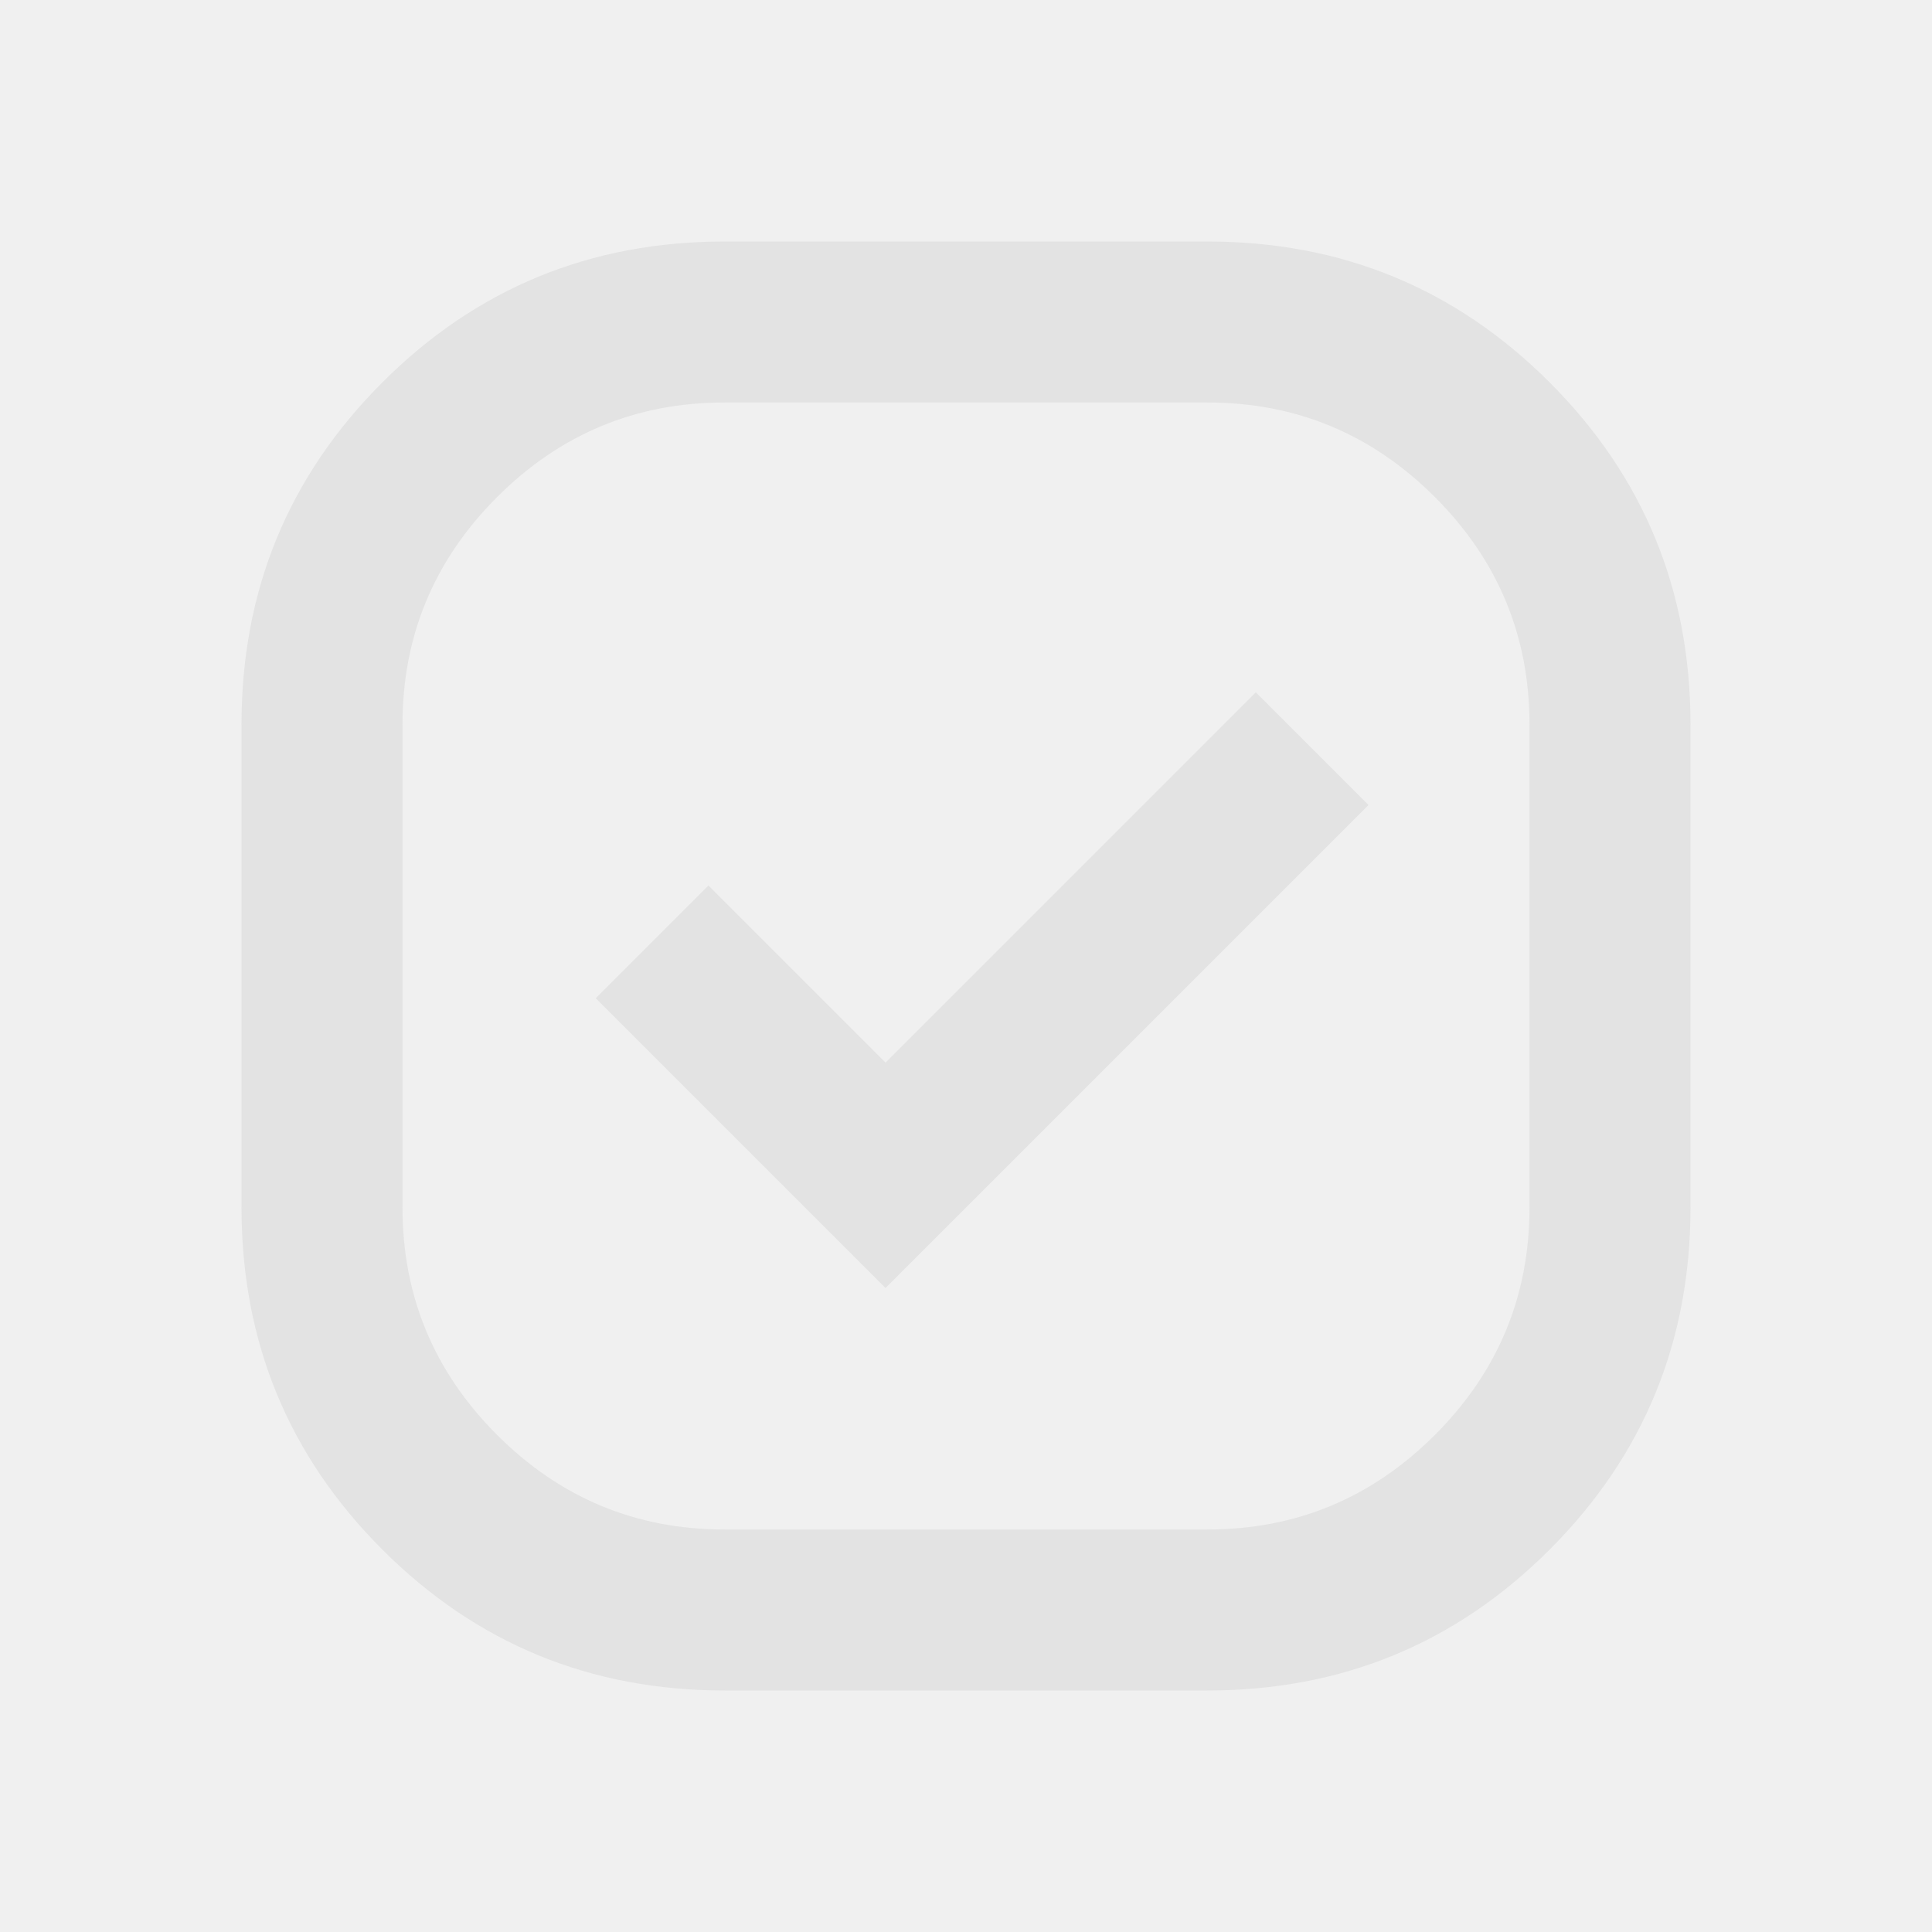
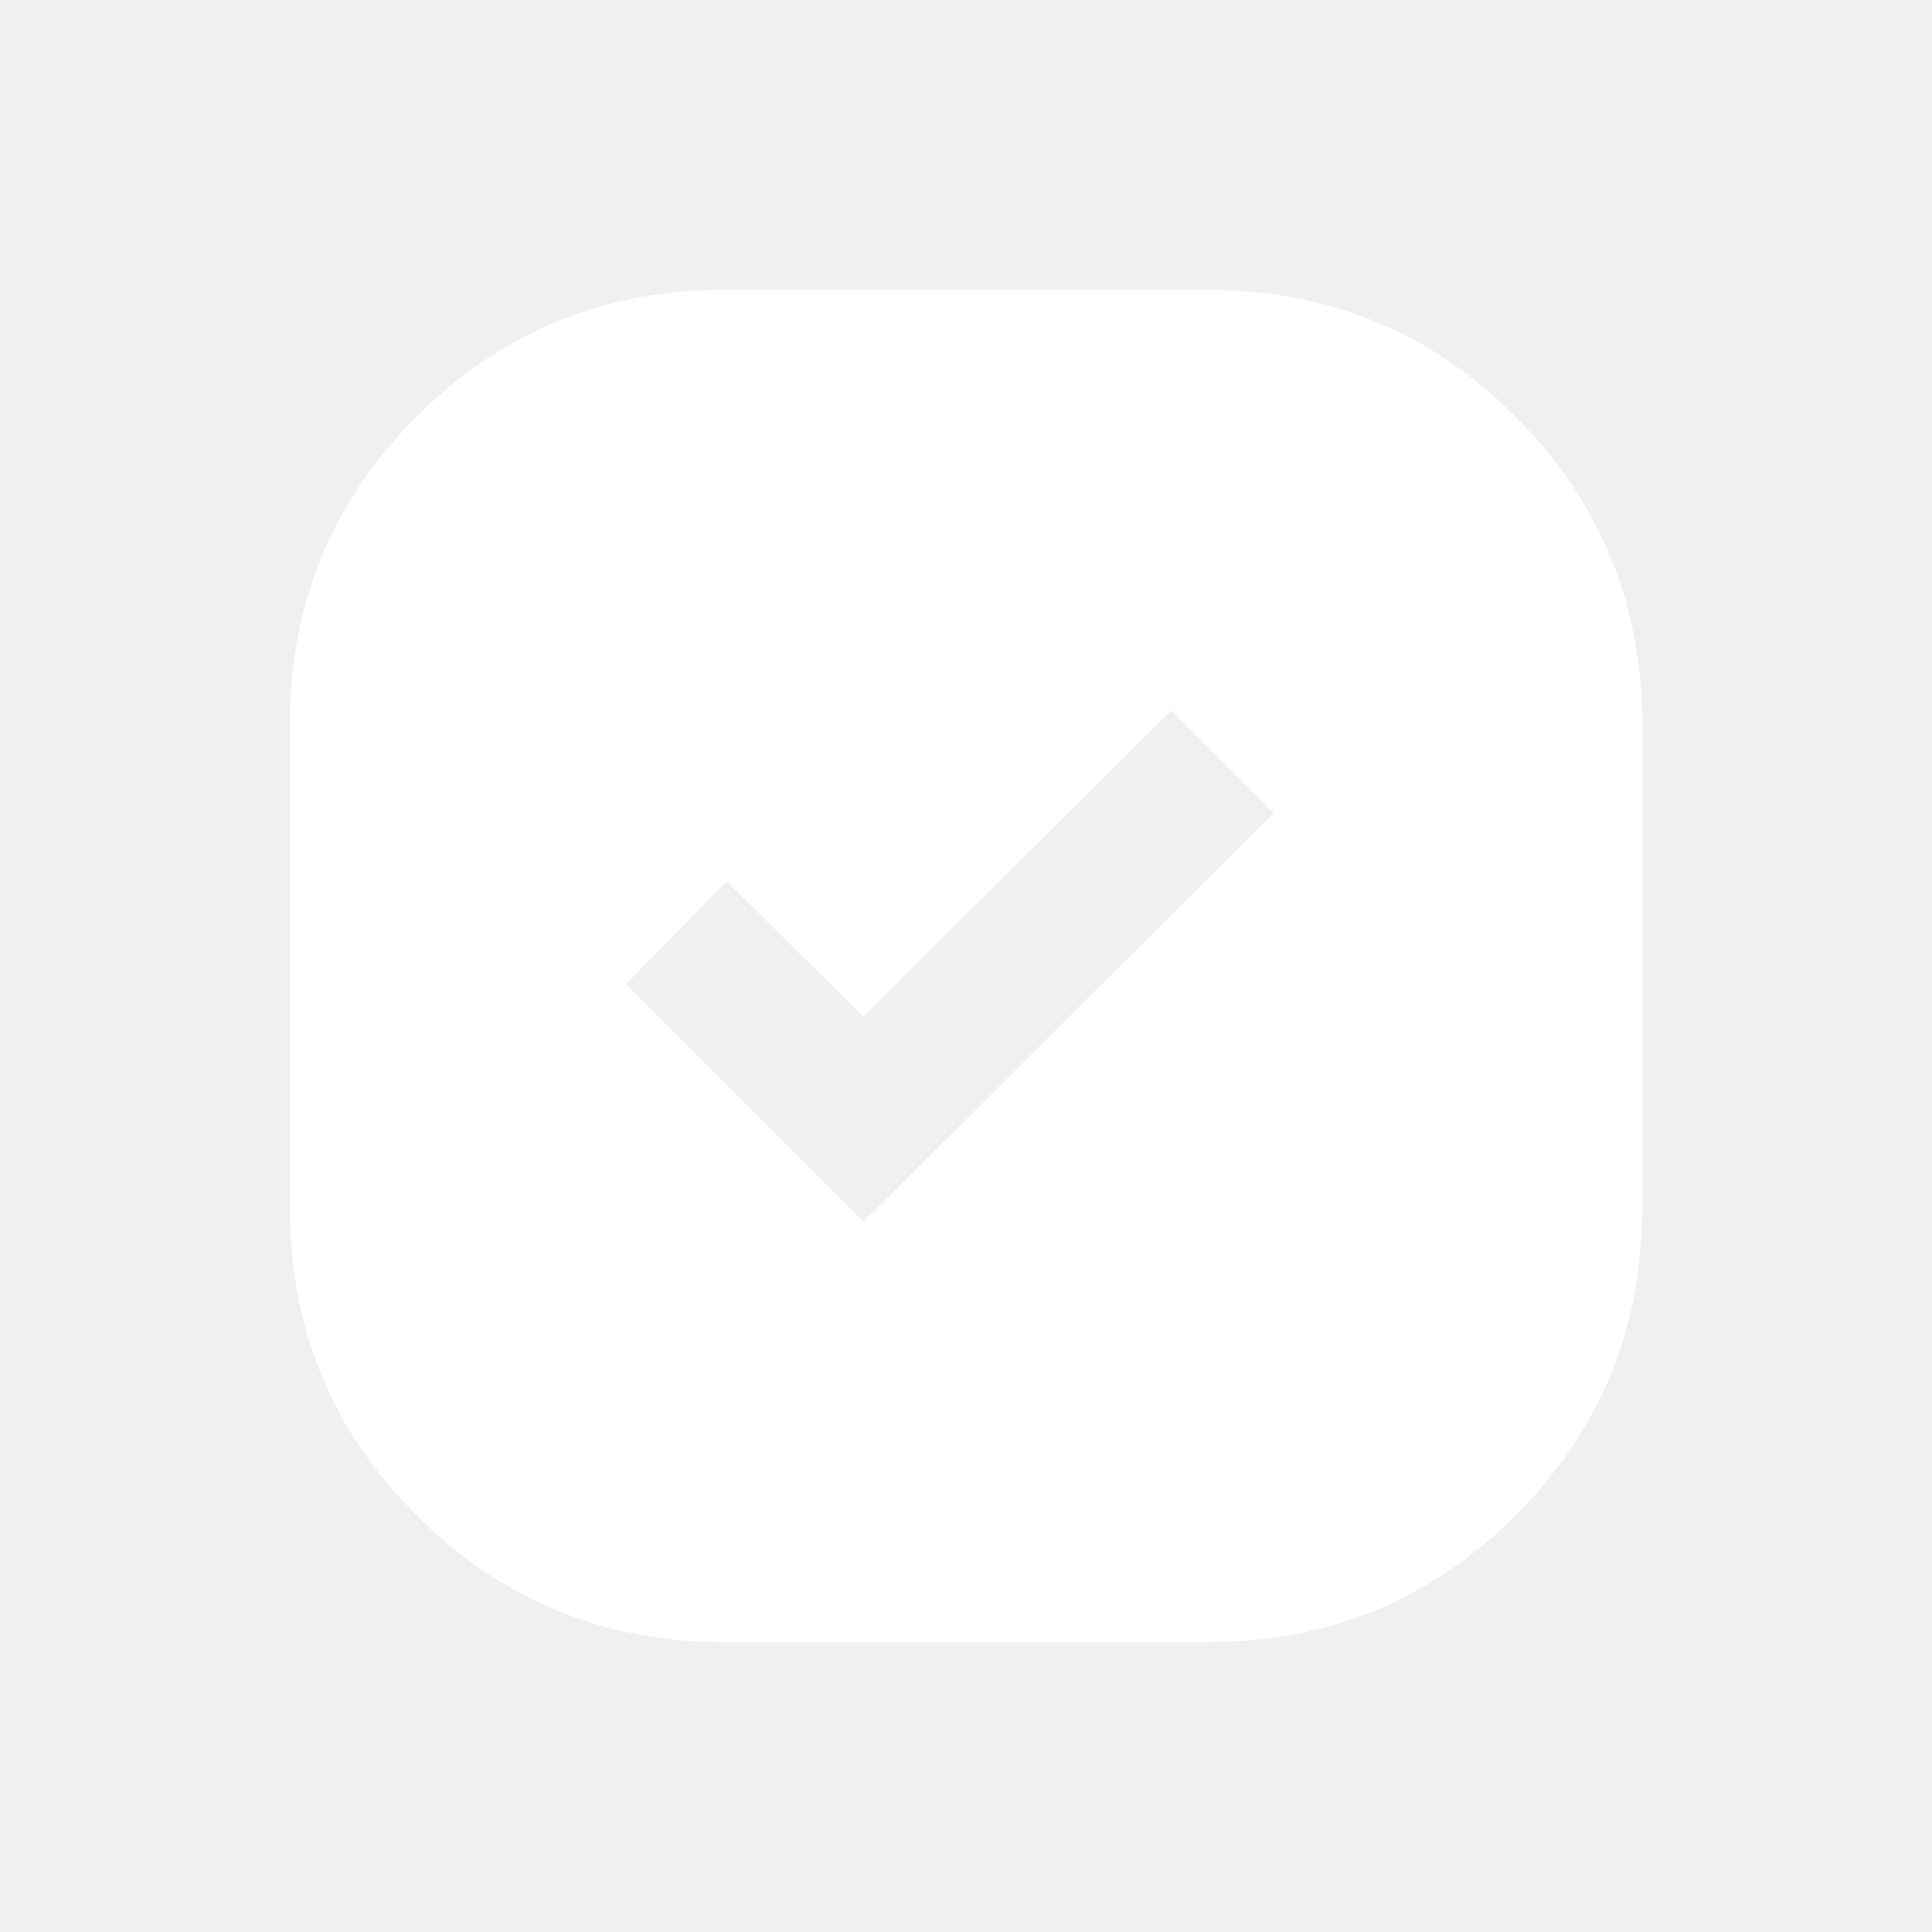
- <svg xmlns="http://www.w3.org/2000/svg" height="24px" viewBox="0 -960 960 960" width="24px" fill="#e3e3e3">
-   <path d="M360-120q-100 0-170-70t-70-170v-240q0-100 70-170t170-70h240q100 0 170 70t70 170v240q0 100-70 170t-170 70H360Zm80-200 240-240-56-56-184 184-88-88-56 56 144 144Zm-80 120h240q66 0 113-47t47-113v-240q0-66-47-113t-113-47H360q-66 0-113 47t-47 113v240q0 66 47 113t113 47Zm120-280Z" />
+ <svg xmlns="http://www.w3.org/2000/svg" height="20px" viewBox="0 -960 960 960" width="20px" fill="#FFFFFF">
+   <path d="M360-144q-90 0-153-63t-63-153v-240q0-90 63-153t153-63h240q90 0 153 63t63 153v240q0 90-63 153t-153 63H360Zm69-209 204-203-51-51-153 152-68-67-50 51 118 118Z" />
</svg>
